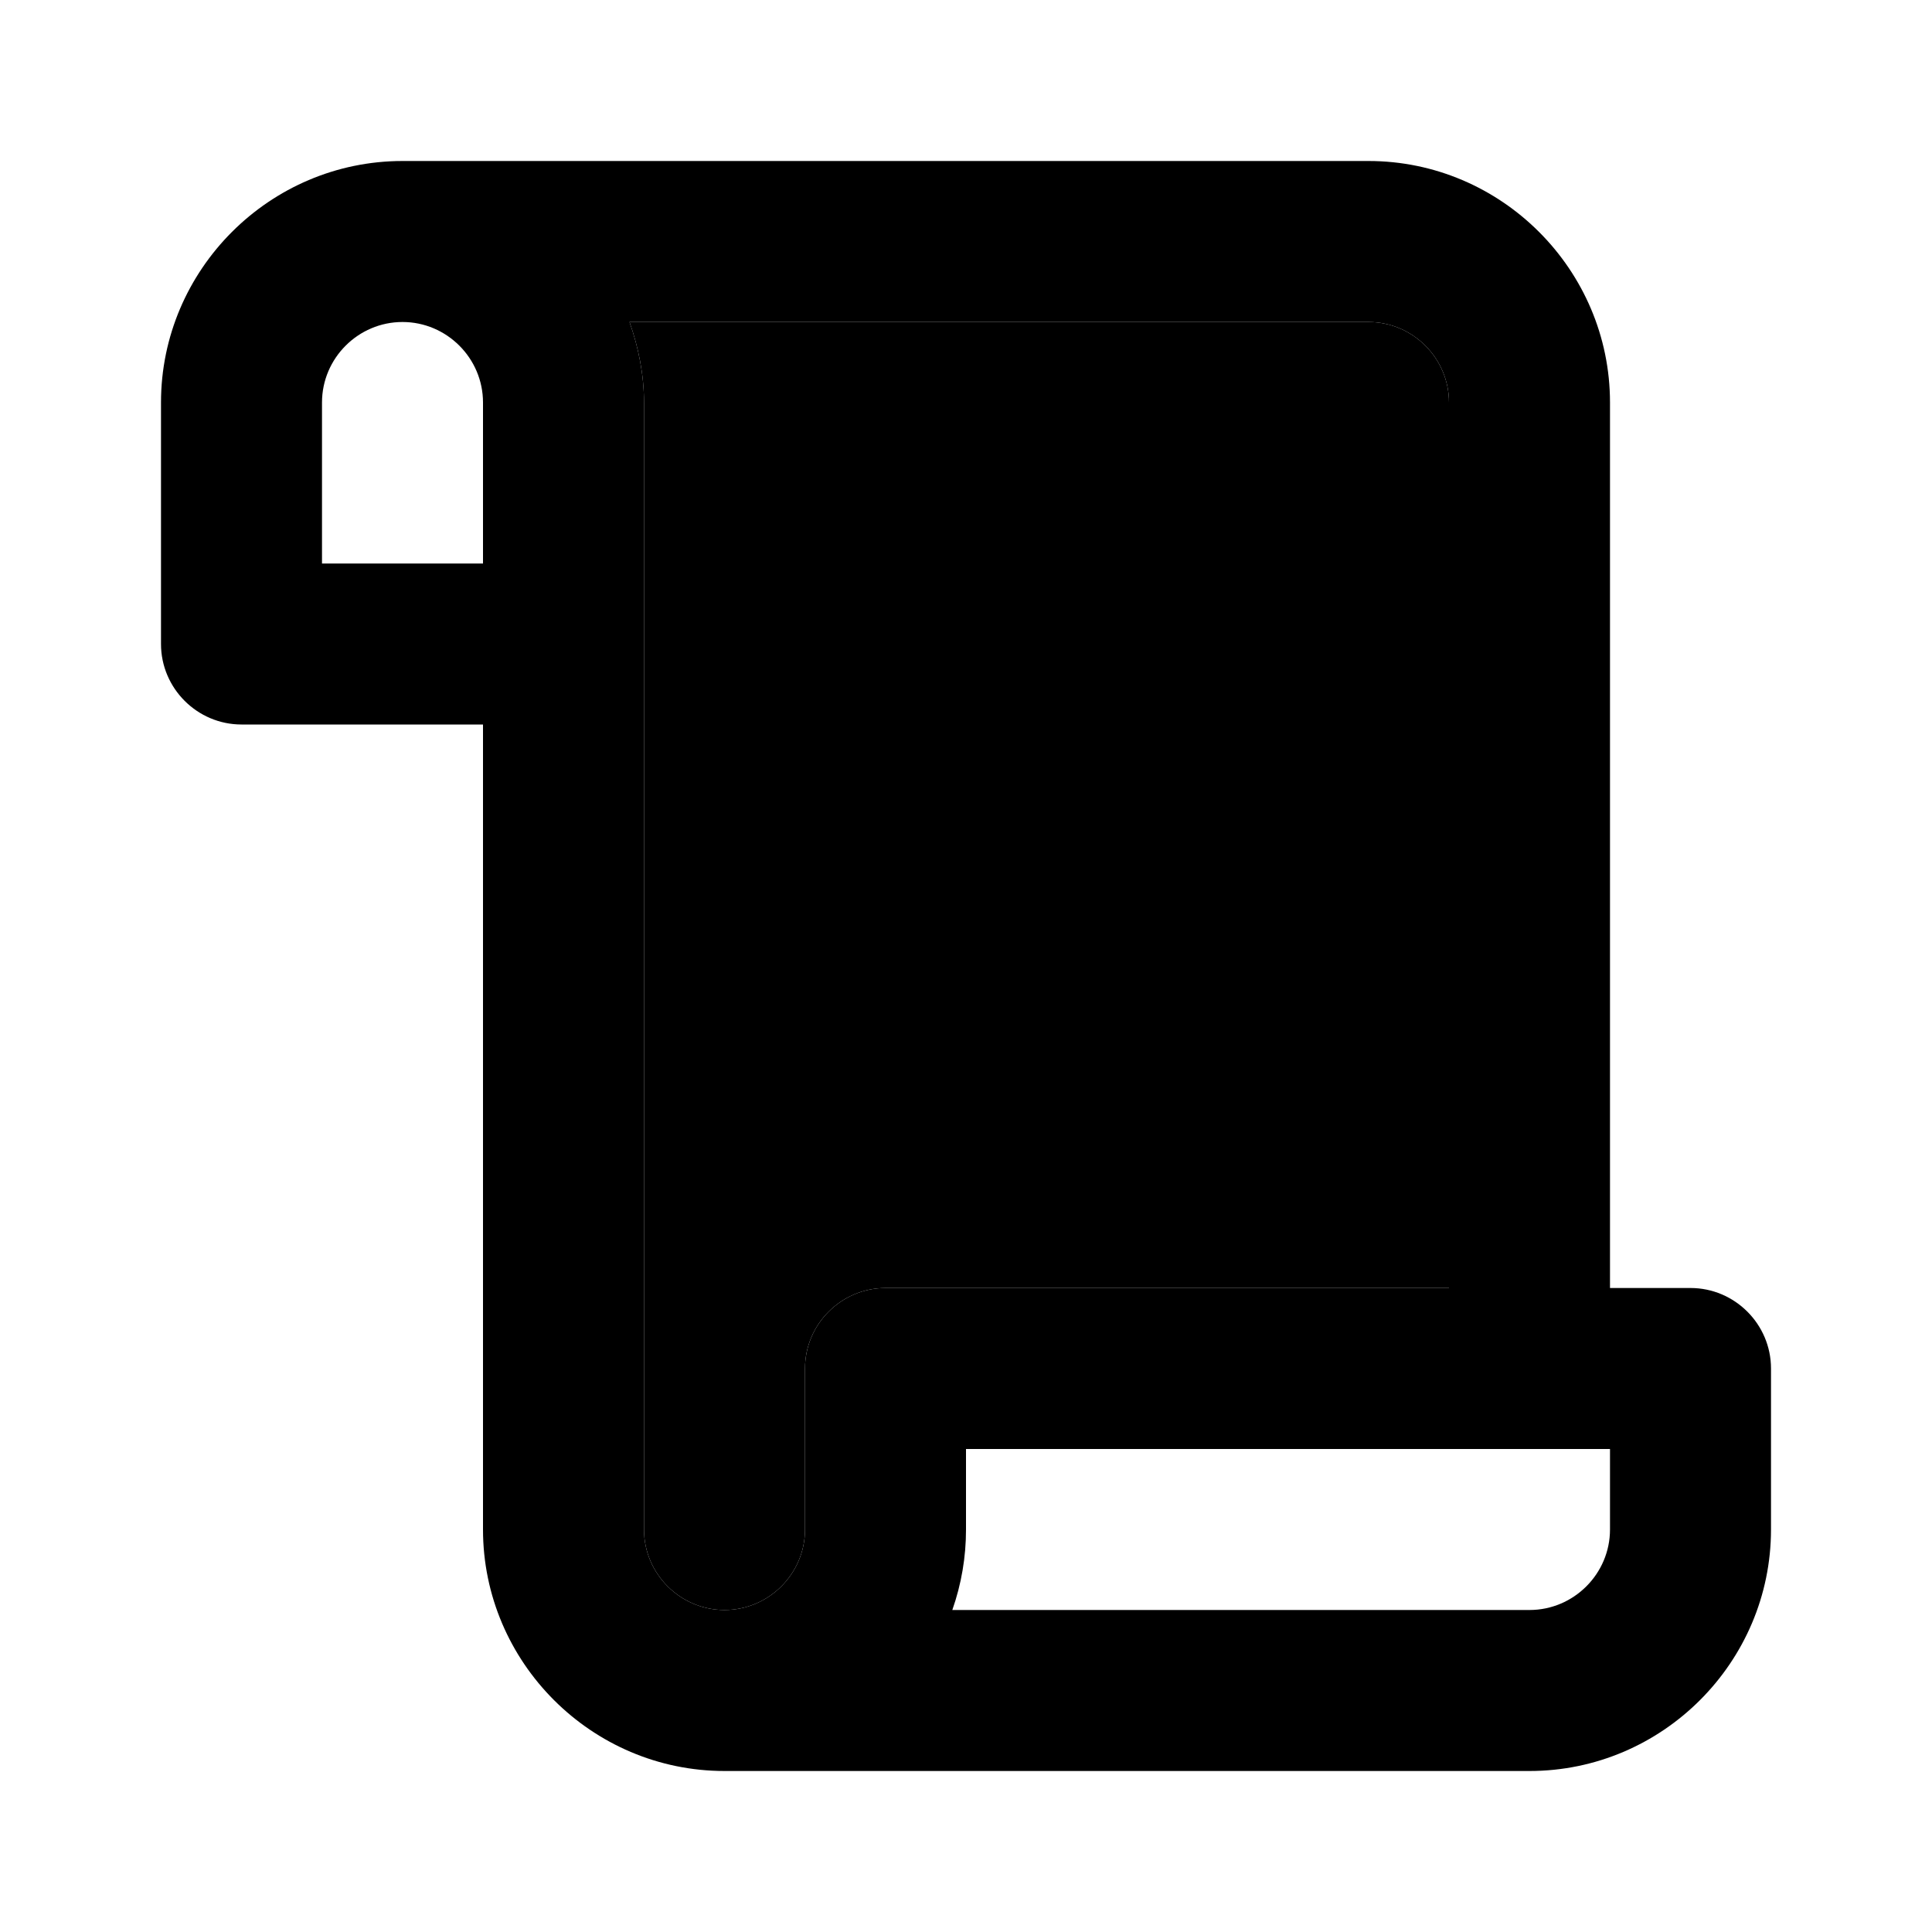
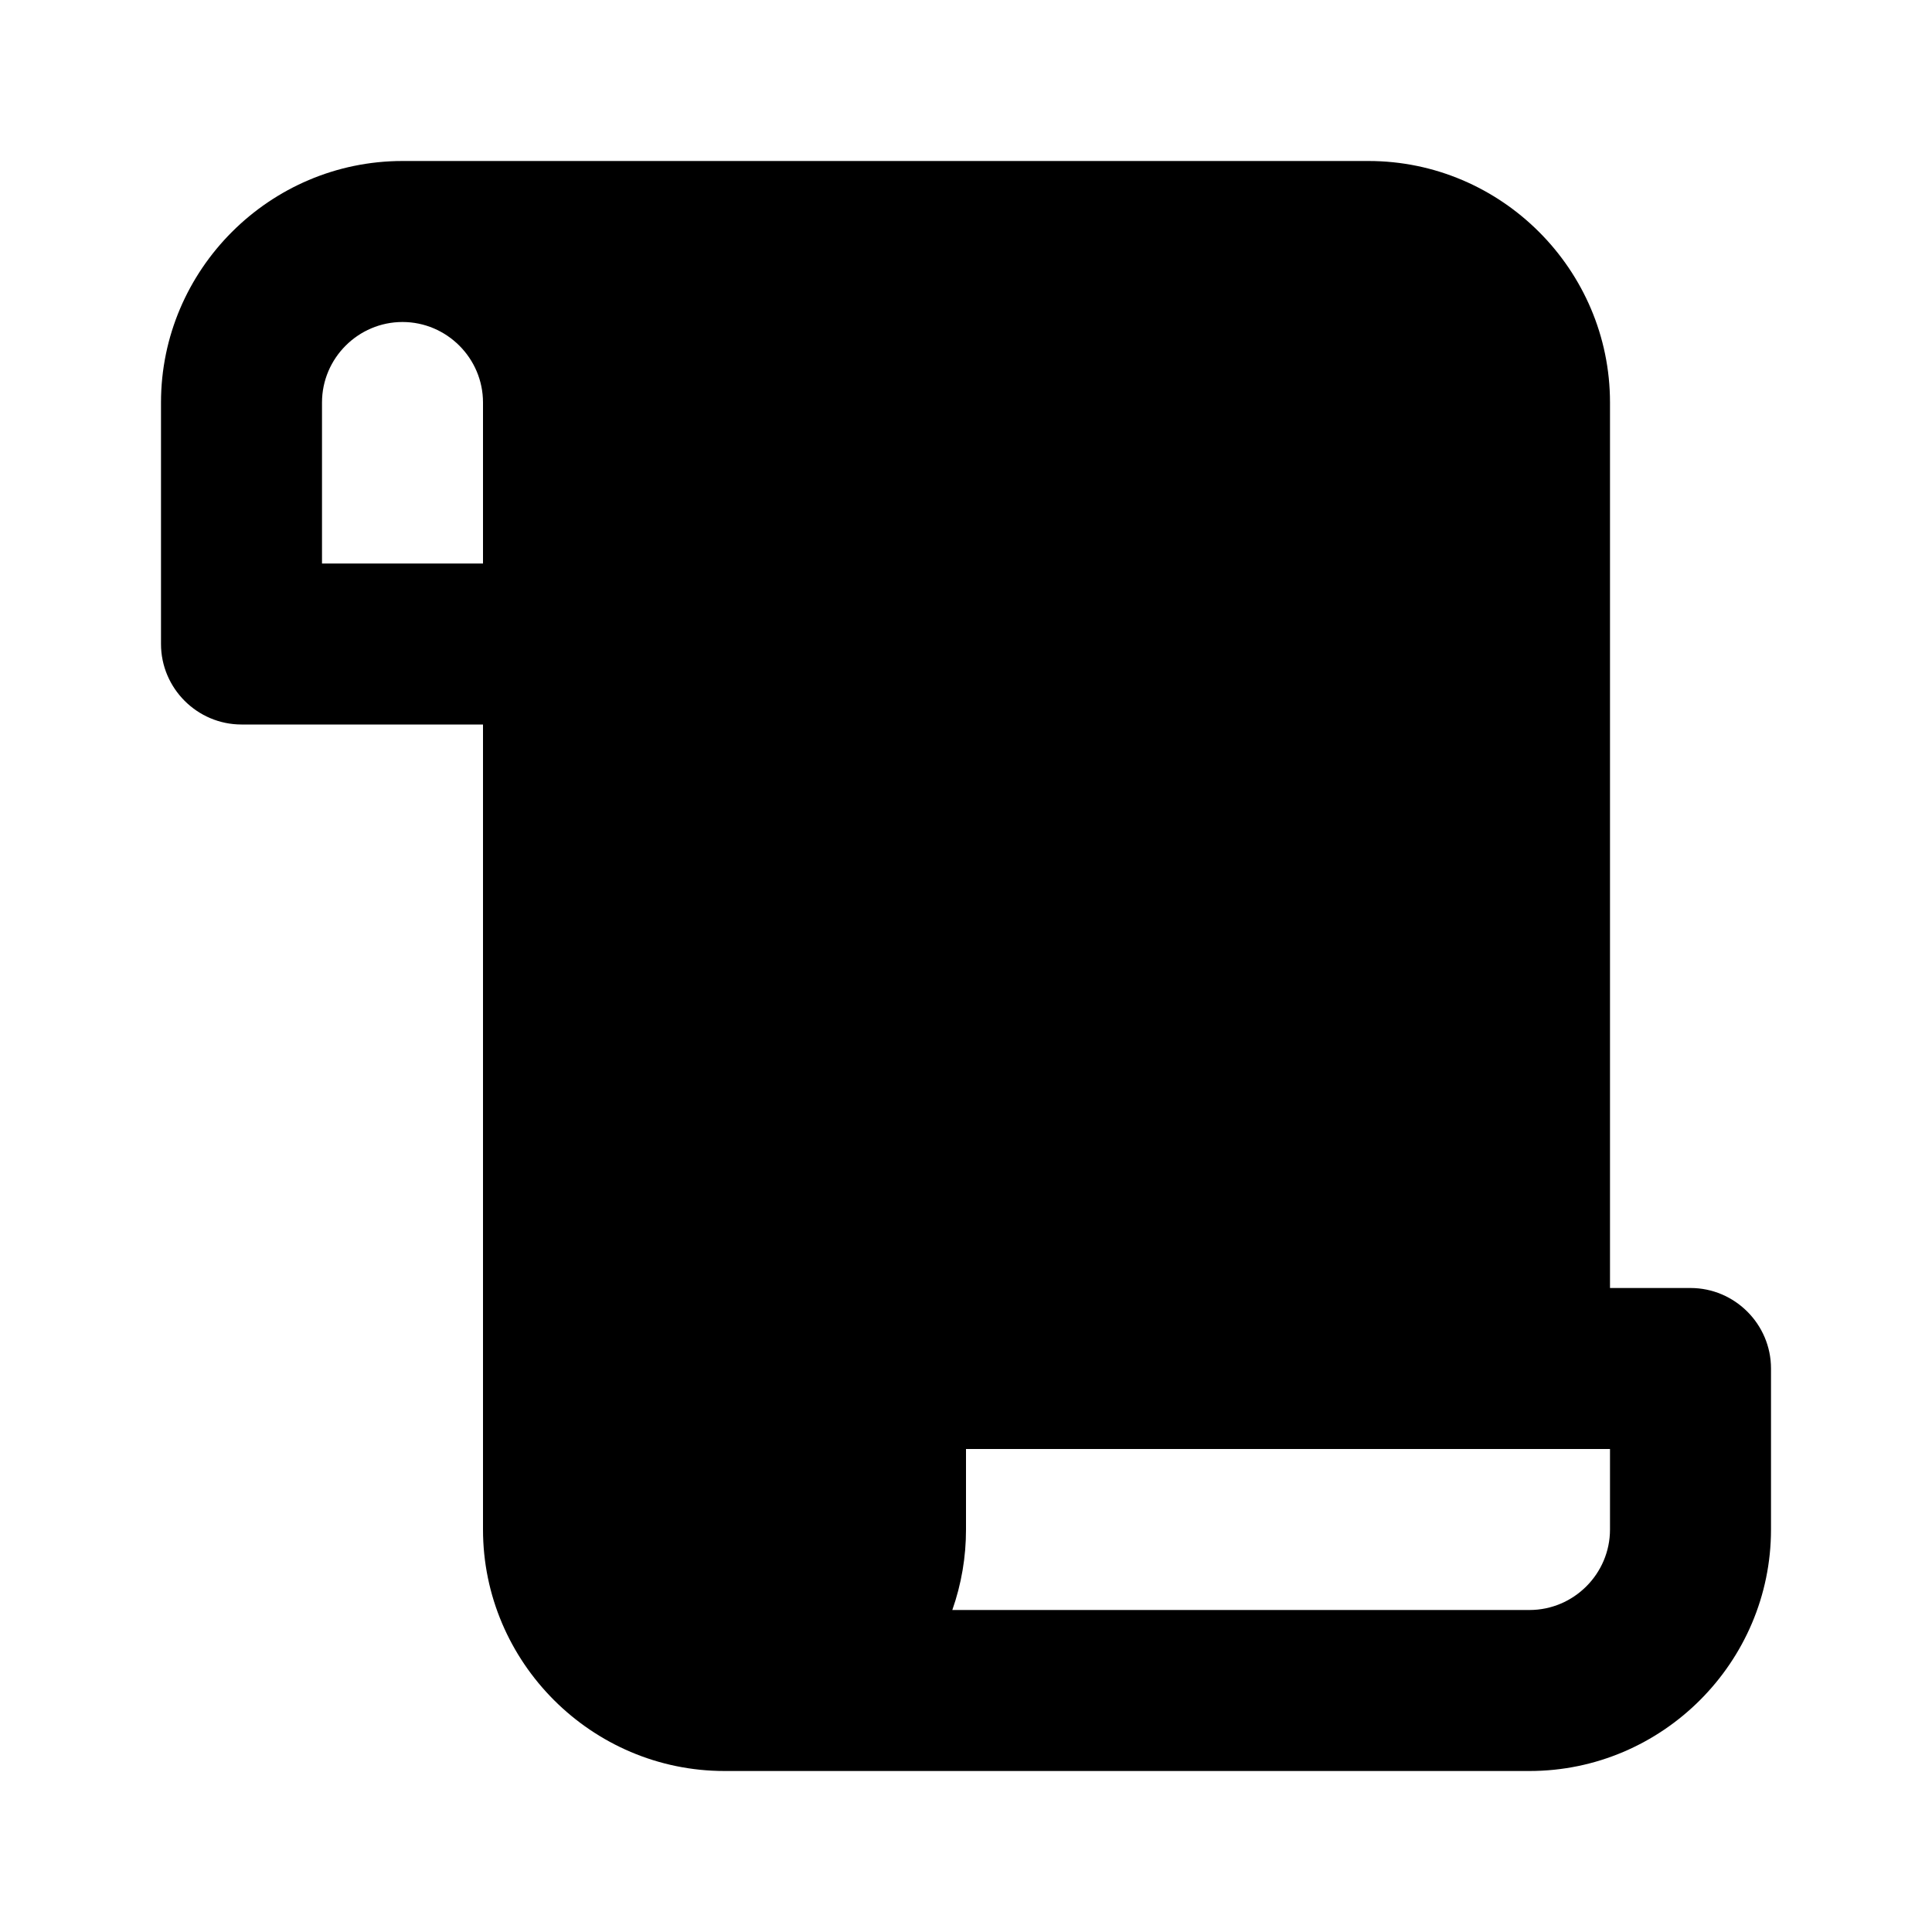
<svg xmlns="http://www.w3.org/2000/svg" width="24" height="24" viewBox="0 0 24 24">
-   <path fill="#000" d="M21 16h-1V5c0-1.65-1.35-3-3-3H5C3.35 2 2 3.35 2 5v3c0 .55.45 1 1 1h3v10c0 1.65 1.35 3 3 3h10c1.65 0 3-1.35 3-3v-2c0-.55-.45-1-1-1M4 7V5c0-.55.45-1 1-1s1 .45 1 1v2zm6 10v2c0 .55-.45 1-1 1s-1-.45-1-1V5c0-.35-.07-.69-.18-1H17c.55 0 1 .45 1 1v11h-7c-.55 0-1 .45-1 1m10 2c0 .55-.45 1-1 1h-7.17a3 3 0 0 0 .17-1v-1h8z" />
-   <path fill="#000" d="M10 17v2c0 .55-.45 1-1 1s-1-.45-1-1V5c0-.35-.07-.69-.18-1H17c.55 0 1 .45 1 1v11h-7c-.55 0-1 .45-1 1z" />
+   <path fill="#000" d="M21 16h-1V5c0-1.65-1.35-3-3-3H5C3.35 2 2 3.35 2 5v3c0 .55.45 1 1 1h3v10c0 1.65 1.35 3 3 3h10c1.65 0 3-1.35 3-3v-2c0-.55-.45-1-1-1M4 7V5c0-.55.45-1 1-1s1 .45 1 1v2zM20 19c0 .55-.45 1-1 1h-7.17a3 3 0 0 0 .17-1v-1h8z" />
</svg>
